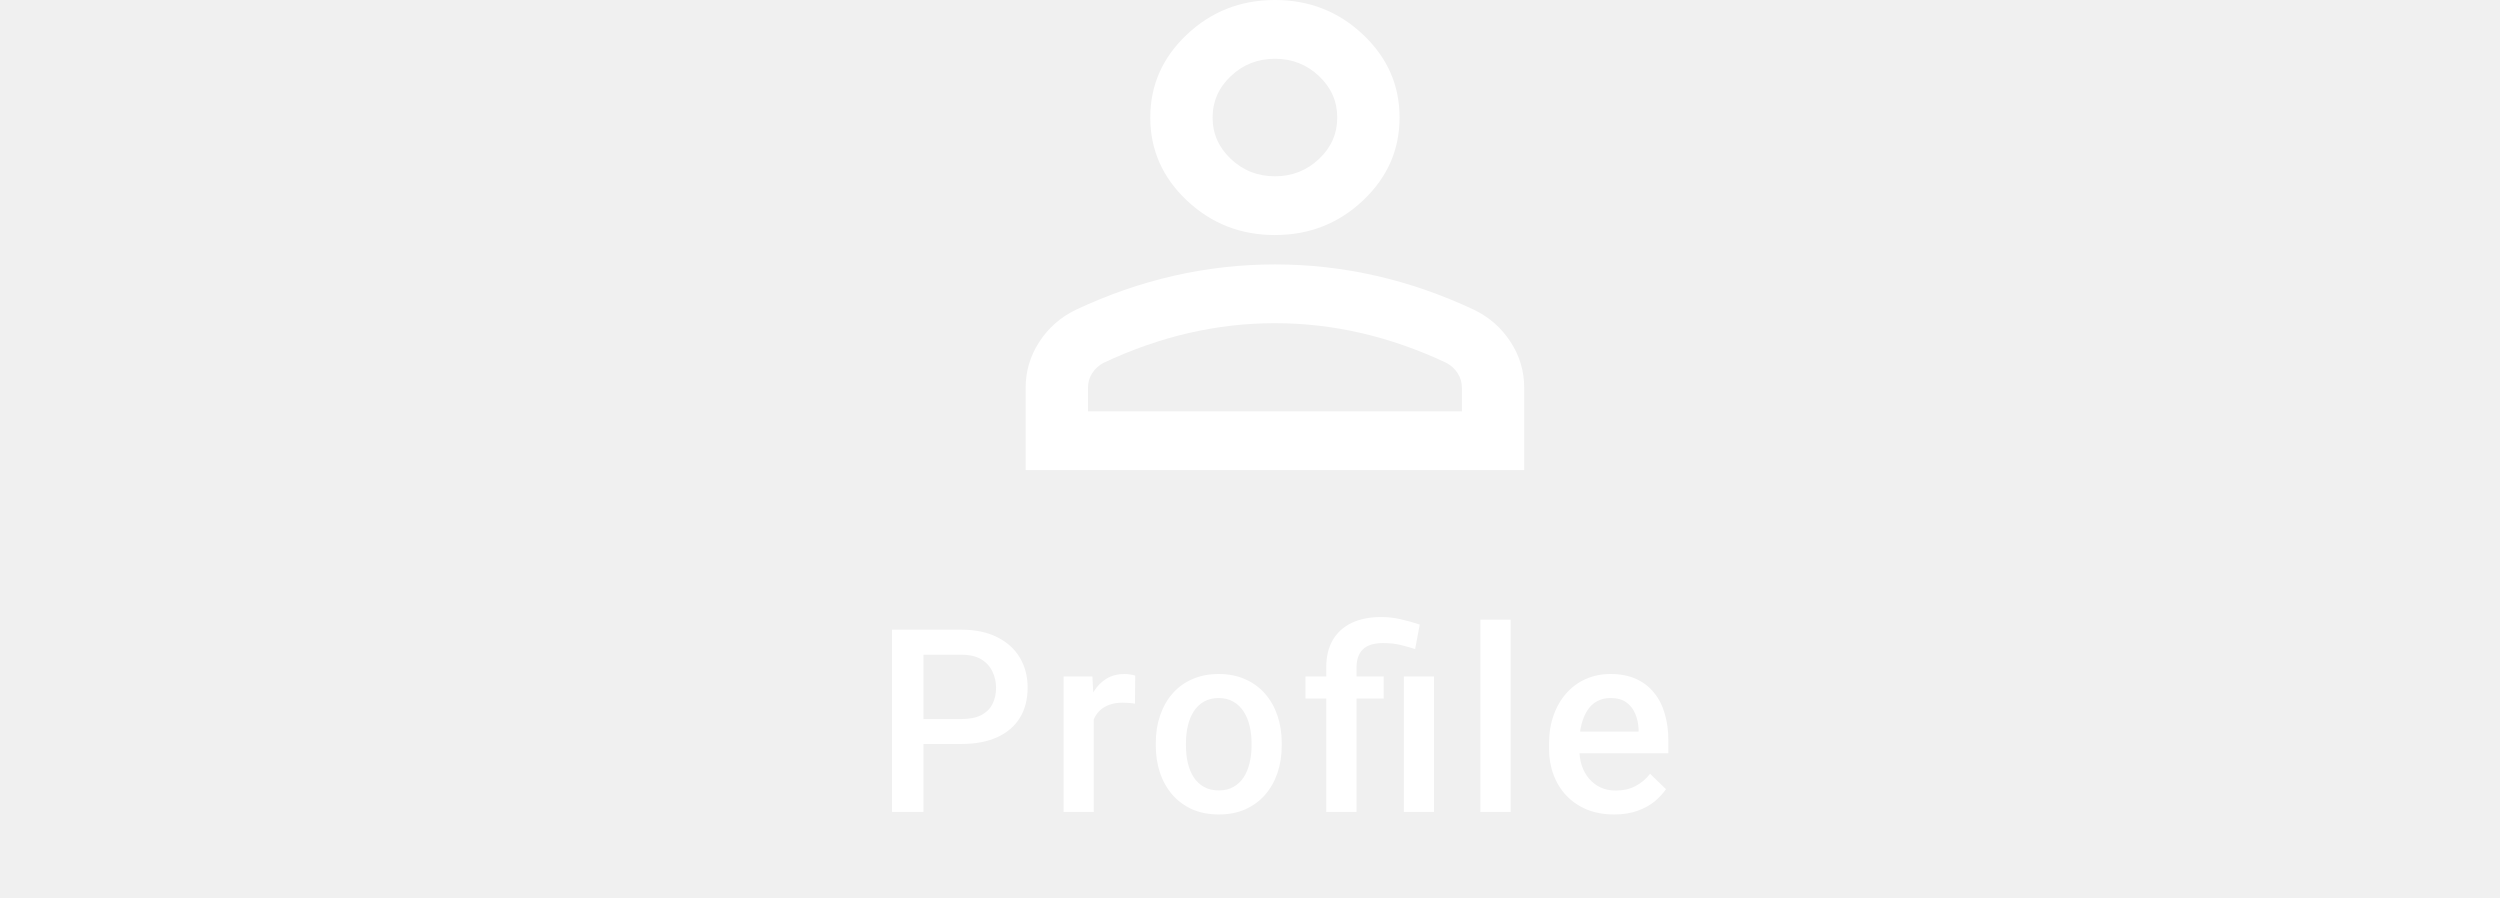
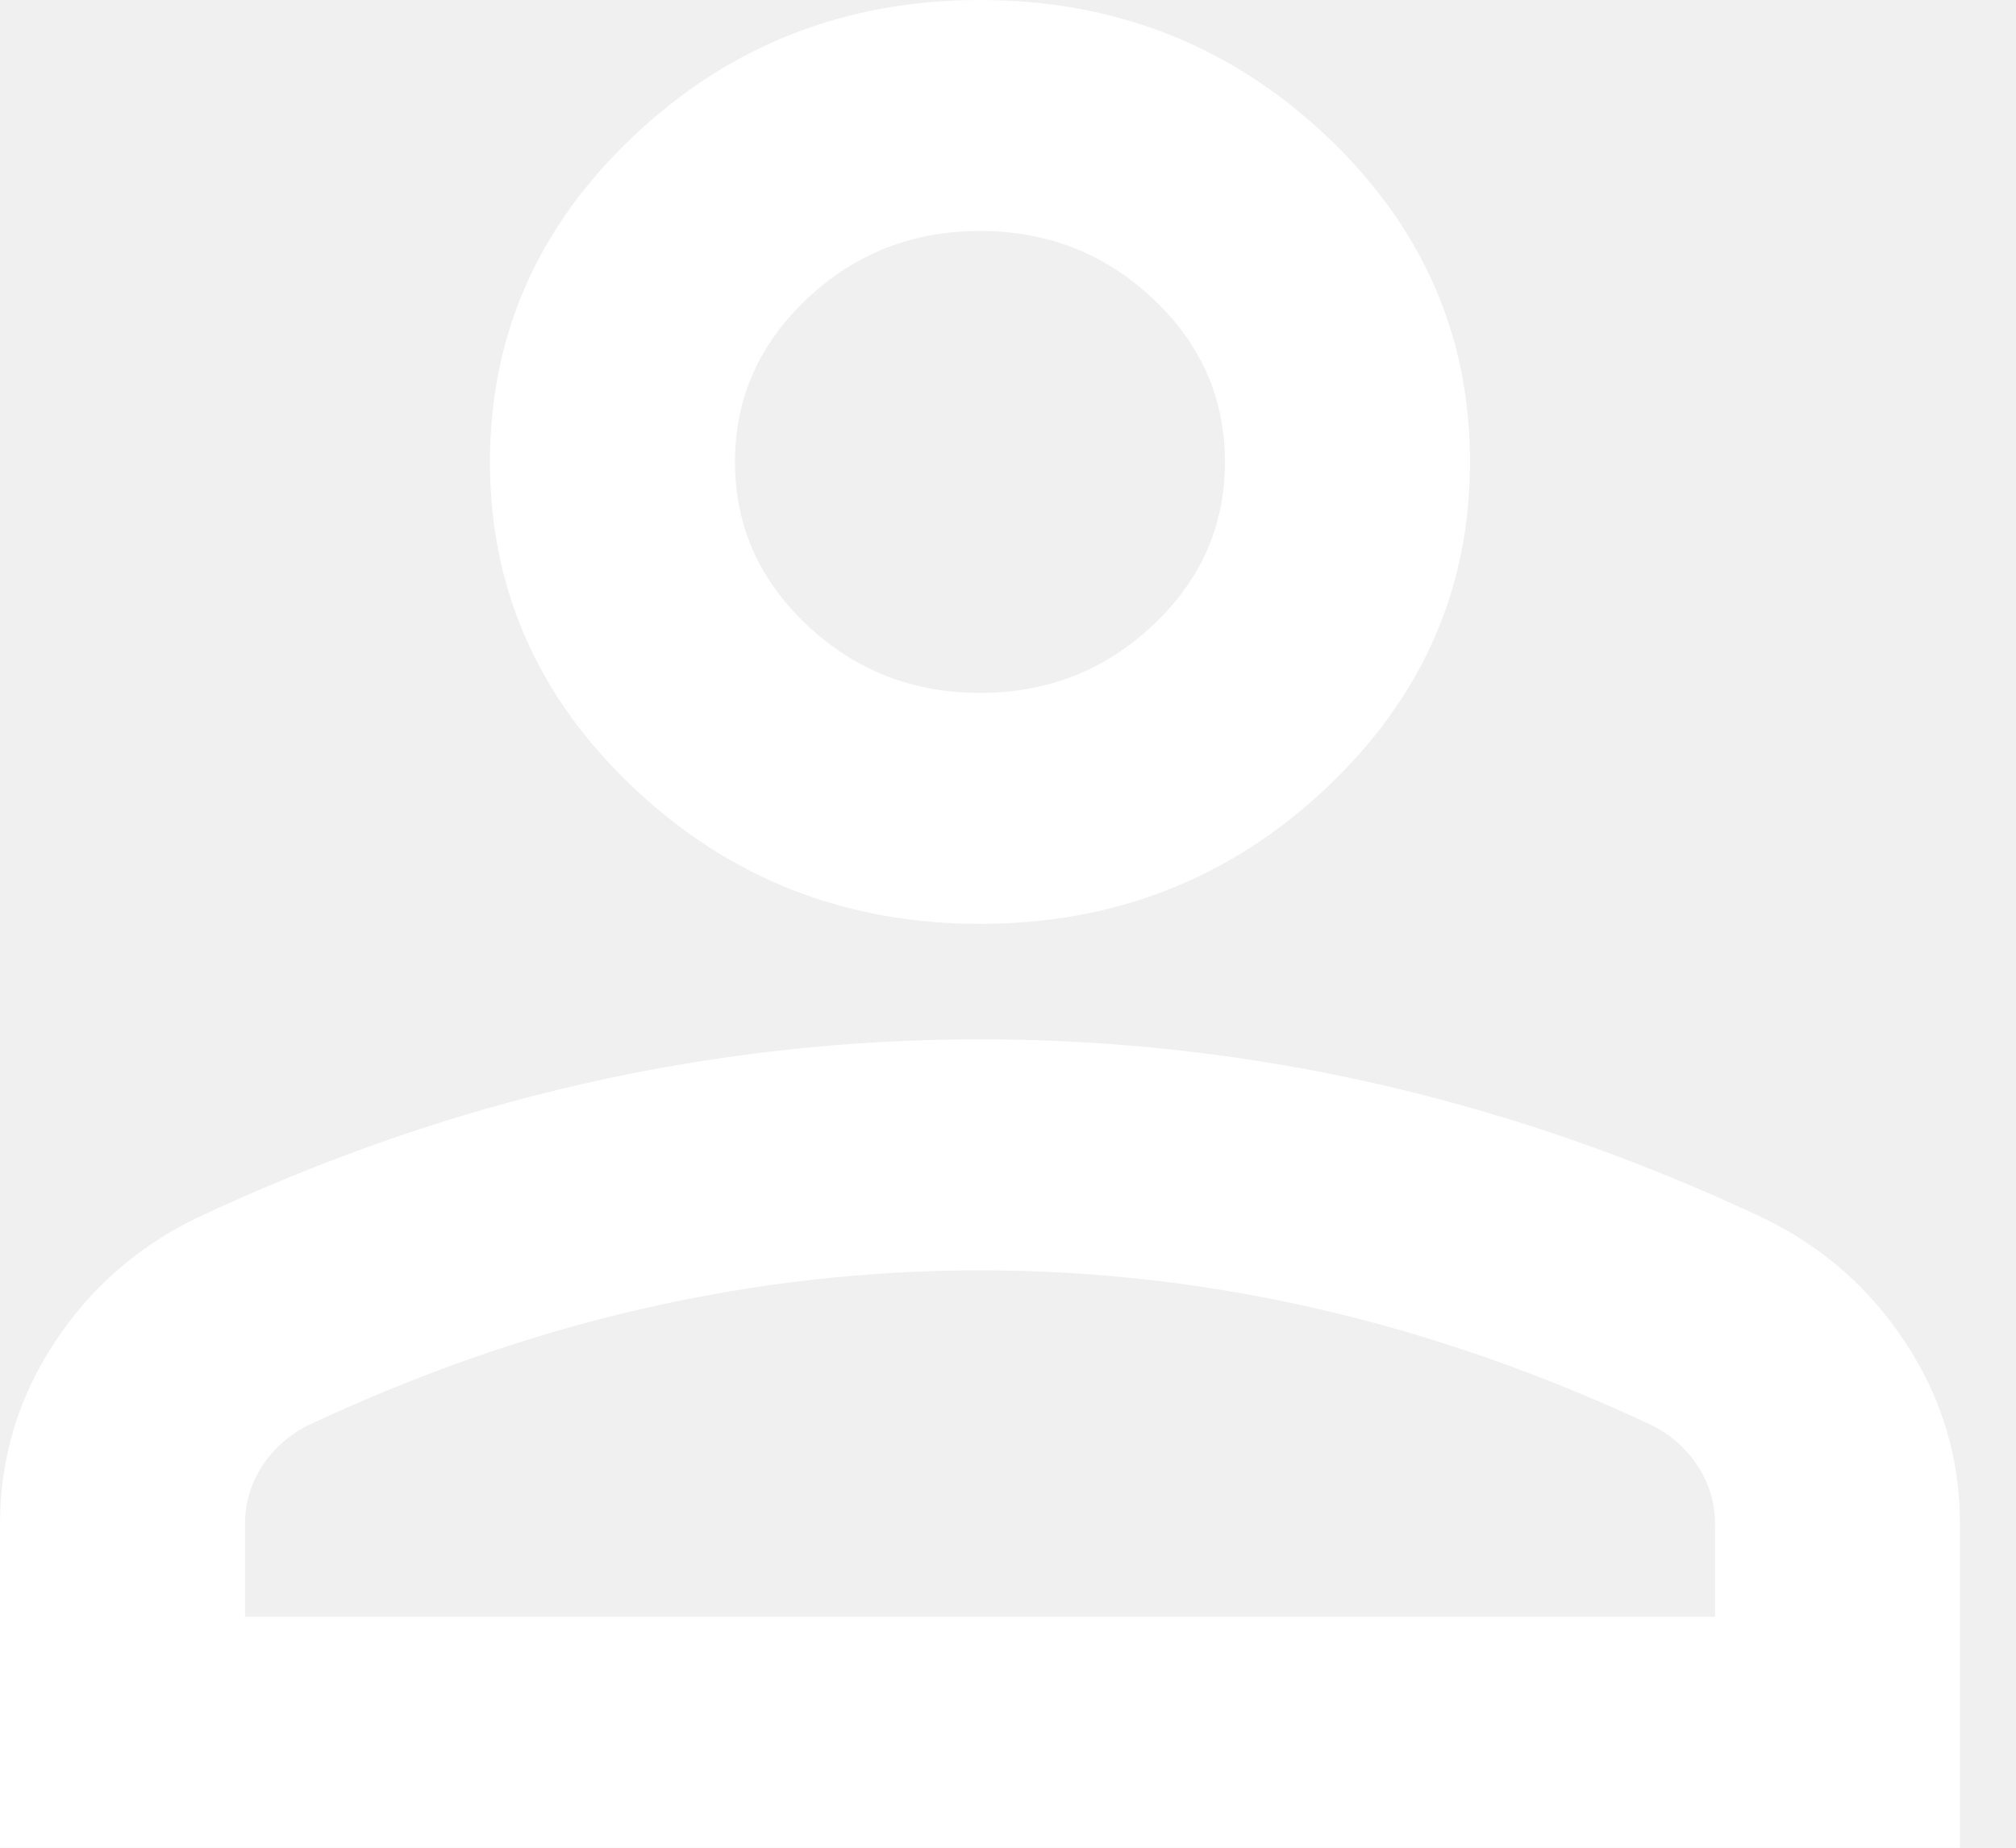
- <svg xmlns="http://www.w3.org/2000/svg" width="117" height="42" viewBox="0 0 117 42" fill="none">
-   <g id="Frame">
-     <path id="Vector" d="M59.667 11C58.062 11 56.689 10.461 55.547 9.384C54.404 8.307 53.833 7.013 53.833 5.5C53.833 3.987 54.404 2.693 55.547 1.616C56.689 0.539 58.062 0 59.667 0C61.271 0 62.644 0.539 63.786 1.616C64.929 2.693 65.5 3.987 65.5 5.5C65.5 7.013 64.929 8.307 63.786 9.384C62.644 10.461 61.271 11 59.667 11ZM48 22V18.15C48 17.371 48.213 16.655 48.638 16.002C49.063 15.348 49.629 14.85 50.333 14.506C51.84 13.796 53.371 13.263 54.927 12.908C56.483 12.553 58.062 12.375 59.667 12.375C61.271 12.375 62.851 12.553 64.406 12.908C65.962 13.263 67.493 13.796 69 14.506C69.705 14.85 70.27 15.348 70.695 16.002C71.121 16.655 71.333 17.371 71.333 18.15V22H48ZM50.917 19.25H68.417V18.15C68.417 17.898 68.35 17.669 68.216 17.462C68.082 17.256 67.906 17.096 67.688 16.981C66.375 16.363 65.05 15.898 63.714 15.589C62.377 15.28 61.028 15.125 59.667 15.125C58.306 15.125 56.957 15.28 55.62 15.589C54.283 15.898 52.958 16.363 51.646 16.981C51.427 17.096 51.251 17.256 51.117 17.462C50.983 17.669 50.917 17.898 50.917 18.15V19.25ZM59.667 8.25C60.469 8.25 61.155 7.981 61.727 7.442C62.298 6.904 62.583 6.256 62.583 5.5C62.583 4.744 62.298 4.096 61.727 3.558C61.155 3.019 60.469 2.75 59.667 2.75C58.865 2.75 58.178 3.019 57.607 3.558C57.036 4.096 56.75 4.744 56.75 5.5C56.75 6.256 57.036 6.904 57.607 7.442C58.178 7.981 58.865 8.25 59.667 8.25Z" fill="white" />
-     <path id="Vector_2" d="M44.987 34.818H42.767V33.652H44.987C45.374 33.652 45.687 33.59 45.925 33.465C46.163 33.34 46.337 33.168 46.446 32.949C46.56 32.727 46.616 32.473 46.616 32.188C46.616 31.918 46.56 31.666 46.446 31.432C46.337 31.193 46.163 31.002 45.925 30.857C45.687 30.713 45.374 30.641 44.987 30.641H43.218V38H41.747V29.469H44.987C45.648 29.469 46.208 29.586 46.669 29.82C47.134 30.051 47.487 30.371 47.73 30.781C47.972 31.188 48.093 31.652 48.093 32.176C48.093 32.727 47.972 33.199 47.73 33.594C47.487 33.988 47.134 34.291 46.669 34.502C46.208 34.713 45.648 34.818 44.987 34.818ZM51.188 32.867V38H49.776V31.66H51.124L51.188 32.867ZM53.128 31.619L53.116 32.932C53.03 32.916 52.937 32.904 52.835 32.897C52.737 32.889 52.64 32.885 52.542 32.885C52.3 32.885 52.087 32.92 51.903 32.99C51.72 33.057 51.566 33.154 51.441 33.283C51.319 33.408 51.226 33.56 51.159 33.74C51.093 33.92 51.054 34.121 51.042 34.344L50.72 34.367C50.72 33.969 50.759 33.6 50.837 33.26C50.915 32.92 51.032 32.621 51.188 32.363C51.349 32.105 51.548 31.904 51.786 31.76C52.028 31.615 52.308 31.543 52.624 31.543C52.71 31.543 52.802 31.551 52.9 31.566C53.001 31.582 53.077 31.6 53.128 31.619ZM54.091 34.9V34.766C54.091 34.309 54.157 33.885 54.29 33.494C54.423 33.1 54.614 32.758 54.864 32.469C55.118 32.176 55.427 31.949 55.79 31.789C56.157 31.625 56.571 31.543 57.032 31.543C57.497 31.543 57.911 31.625 58.275 31.789C58.642 31.949 58.952 32.176 59.206 32.469C59.46 32.758 59.653 33.1 59.786 33.494C59.919 33.885 59.985 34.309 59.985 34.766V34.9C59.985 35.357 59.919 35.781 59.786 36.172C59.653 36.562 59.46 36.904 59.206 37.197C58.952 37.486 58.644 37.713 58.28 37.877C57.917 38.037 57.505 38.117 57.044 38.117C56.579 38.117 56.163 38.037 55.796 37.877C55.433 37.713 55.124 37.486 54.87 37.197C54.616 36.904 54.423 36.562 54.29 36.172C54.157 35.781 54.091 35.357 54.091 34.9ZM55.503 34.766V34.9C55.503 35.185 55.532 35.455 55.591 35.709C55.65 35.963 55.741 36.185 55.866 36.377C55.991 36.568 56.151 36.719 56.347 36.828C56.542 36.938 56.775 36.992 57.044 36.992C57.306 36.992 57.532 36.938 57.724 36.828C57.919 36.719 58.079 36.568 58.204 36.377C58.329 36.185 58.421 35.963 58.48 35.709C58.542 35.455 58.573 35.185 58.573 34.9V34.766C58.573 34.484 58.542 34.219 58.48 33.969C58.421 33.715 58.327 33.49 58.198 33.295C58.073 33.1 57.913 32.947 57.718 32.838C57.526 32.725 57.298 32.668 57.032 32.668C56.767 32.668 56.536 32.725 56.341 32.838C56.15 32.947 55.991 33.1 55.866 33.295C55.741 33.49 55.65 33.715 55.591 33.969C55.532 34.219 55.503 34.484 55.503 34.766ZM63.485 38H62.068V31.25C62.068 30.738 62.169 30.307 62.372 29.955C62.579 29.604 62.874 29.336 63.257 29.152C63.644 28.969 64.103 28.877 64.634 28.877C64.946 28.877 65.247 28.91 65.536 28.977C65.829 29.043 66.132 29.127 66.444 29.229L66.228 30.377C66.028 30.311 65.808 30.248 65.566 30.189C65.323 30.127 65.044 30.096 64.728 30.096C64.302 30.096 63.987 30.193 63.784 30.389C63.585 30.58 63.485 30.867 63.485 31.25V38ZM64.757 31.66V32.691H61.095V31.66H64.757ZM67.112 31.66V38H65.7V31.66H67.112ZM70.7 29V38H69.282V29H70.7ZM75.542 38.117C75.073 38.117 74.65 38.041 74.271 37.889C73.896 37.732 73.575 37.516 73.31 37.238C73.048 36.961 72.847 36.635 72.706 36.26C72.566 35.885 72.495 35.48 72.495 35.047V34.812C72.495 34.316 72.567 33.867 72.712 33.465C72.856 33.062 73.058 32.719 73.316 32.434C73.573 32.145 73.878 31.924 74.23 31.771C74.581 31.619 74.962 31.543 75.372 31.543C75.825 31.543 76.222 31.619 76.562 31.771C76.901 31.924 77.183 32.139 77.405 32.416C77.632 32.69 77.8 33.016 77.909 33.395C78.022 33.773 78.079 34.191 78.079 34.648V35.252H73.181V34.238H76.685V34.127C76.677 33.873 76.626 33.635 76.532 33.412C76.442 33.19 76.304 33.01 76.116 32.873C75.929 32.736 75.679 32.668 75.366 32.668C75.132 32.668 74.923 32.719 74.739 32.82C74.56 32.918 74.409 33.06 74.288 33.248C74.167 33.435 74.073 33.662 74.007 33.928C73.944 34.19 73.913 34.484 73.913 34.812V35.047C73.913 35.324 73.95 35.582 74.025 35.82C74.103 36.055 74.216 36.26 74.364 36.435C74.513 36.611 74.692 36.75 74.903 36.852C75.114 36.949 75.355 36.998 75.624 36.998C75.964 36.998 76.267 36.93 76.532 36.793C76.798 36.656 77.028 36.463 77.224 36.213L77.968 36.934C77.831 37.133 77.653 37.324 77.435 37.508C77.216 37.688 76.948 37.834 76.632 37.947C76.319 38.06 75.956 38.117 75.542 38.117Z" fill="white" />
-   </g>
+ <svg xmlns="http://www.w3.org/2000/svg" width="24" height="22" viewBox="0 0 24 22" fill="none">
+   <path d="M11.667 11C10.062 11 8.689 10.461 7.547 9.384C6.405 8.307 5.833 7.013 5.833 5.5C5.833 3.987 6.405 2.693 7.547 1.616C8.689 0.539 10.062 0 11.667 0C13.271 0 14.644 0.539 15.787 1.616C16.929 2.693 17.5 3.987 17.5 5.5C17.5 7.013 16.929 8.307 15.787 9.384C14.644 10.461 13.271 11 11.667 11ZM0 22V18.15C0 17.371 0.213 16.655 0.638 16.002C1.063 15.348 1.628 14.85 2.333 14.506C3.84 13.796 5.372 13.263 6.927 12.908C8.483 12.553 10.062 12.375 11.667 12.375C13.271 12.375 14.851 12.553 16.406 12.908C17.962 13.263 19.493 13.796 21 14.506C21.705 14.85 22.27 15.348 22.695 16.002C23.121 16.655 23.333 17.371 23.333 18.15V22H0ZM2.917 19.25H20.417V18.15C20.417 17.898 20.35 17.669 20.216 17.462C20.082 17.256 19.906 17.096 19.688 16.981C18.375 16.363 17.05 15.898 15.713 15.589C14.377 15.28 13.028 15.125 11.667 15.125C10.306 15.125 8.957 15.28 7.62 15.589C6.283 15.898 4.958 16.363 3.646 16.981C3.427 17.096 3.251 17.256 3.117 17.462C2.984 17.669 2.917 17.898 2.917 18.15V19.25ZM11.667 8.25C12.469 8.25 13.155 7.981 13.727 7.442C14.298 6.904 14.583 6.256 14.583 5.5C14.583 4.744 14.298 4.096 13.727 3.558C13.155 3.019 12.469 2.75 11.667 2.75C10.865 2.75 10.178 3.019 9.607 3.558C9.036 4.096 8.75 4.744 8.75 5.5C8.75 6.256 9.036 6.904 9.607 7.442C10.178 7.981 10.865 8.25 11.667 8.25Z" fill="white" />
</svg>
